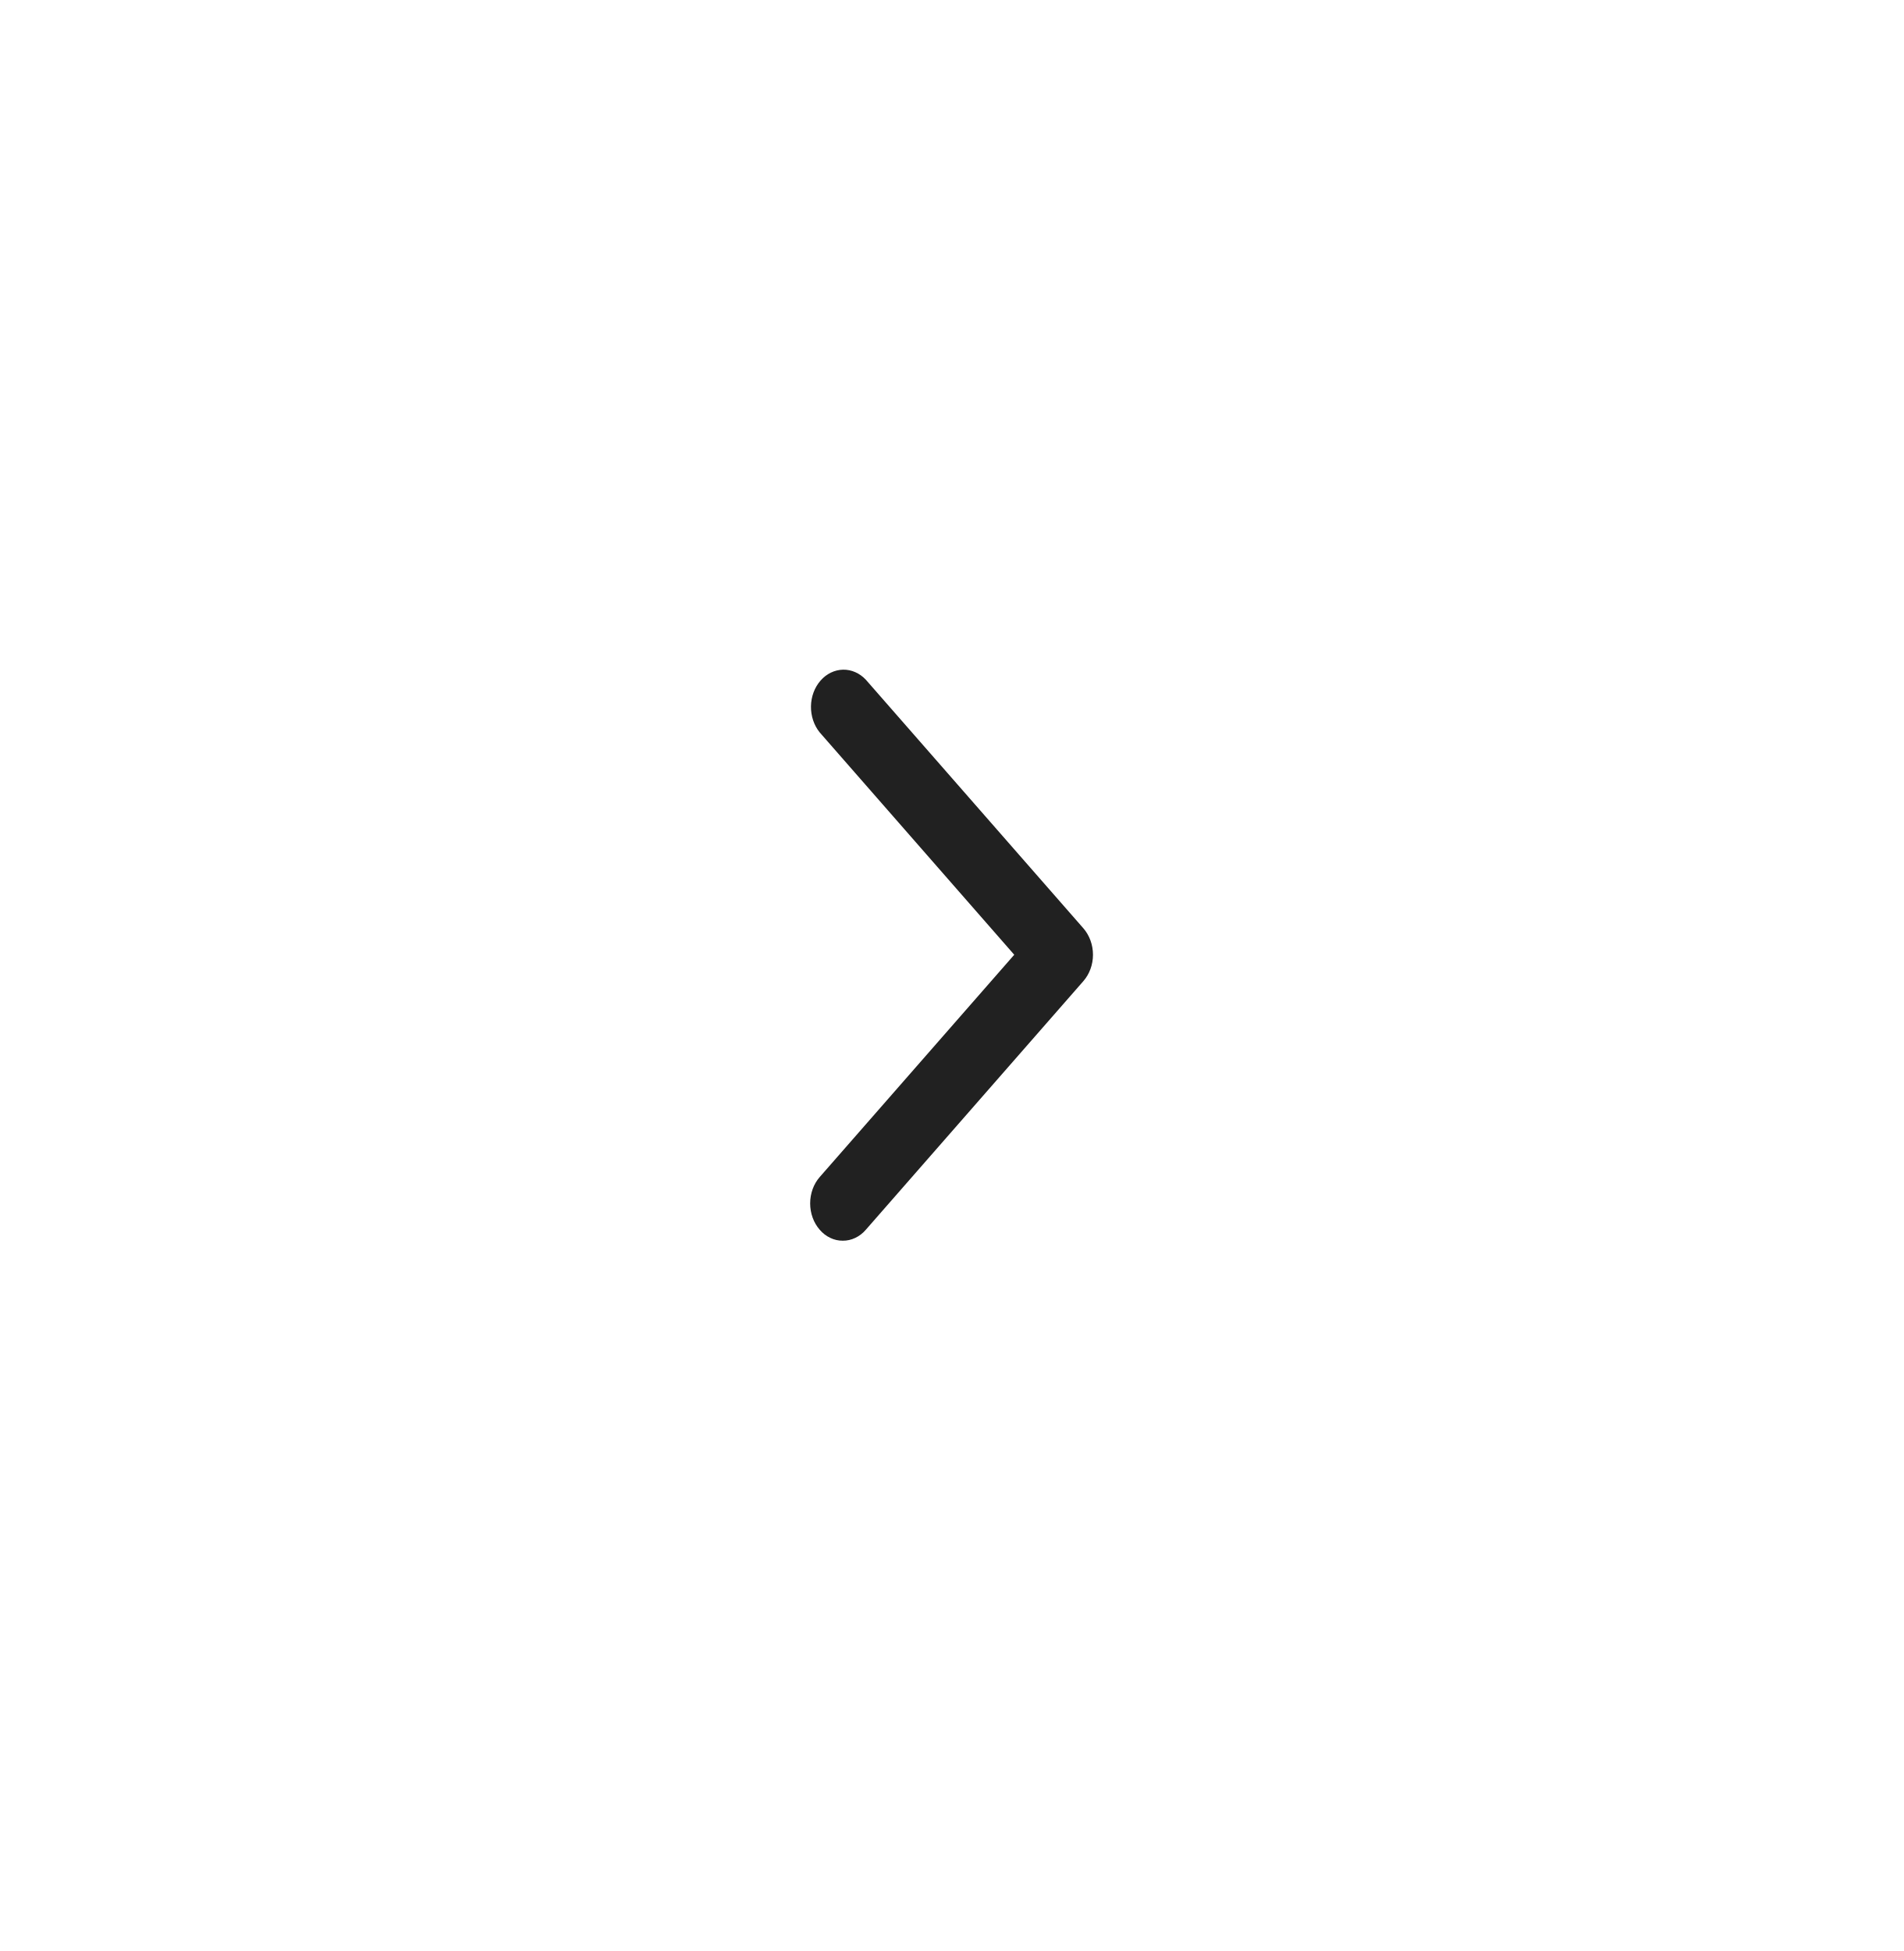
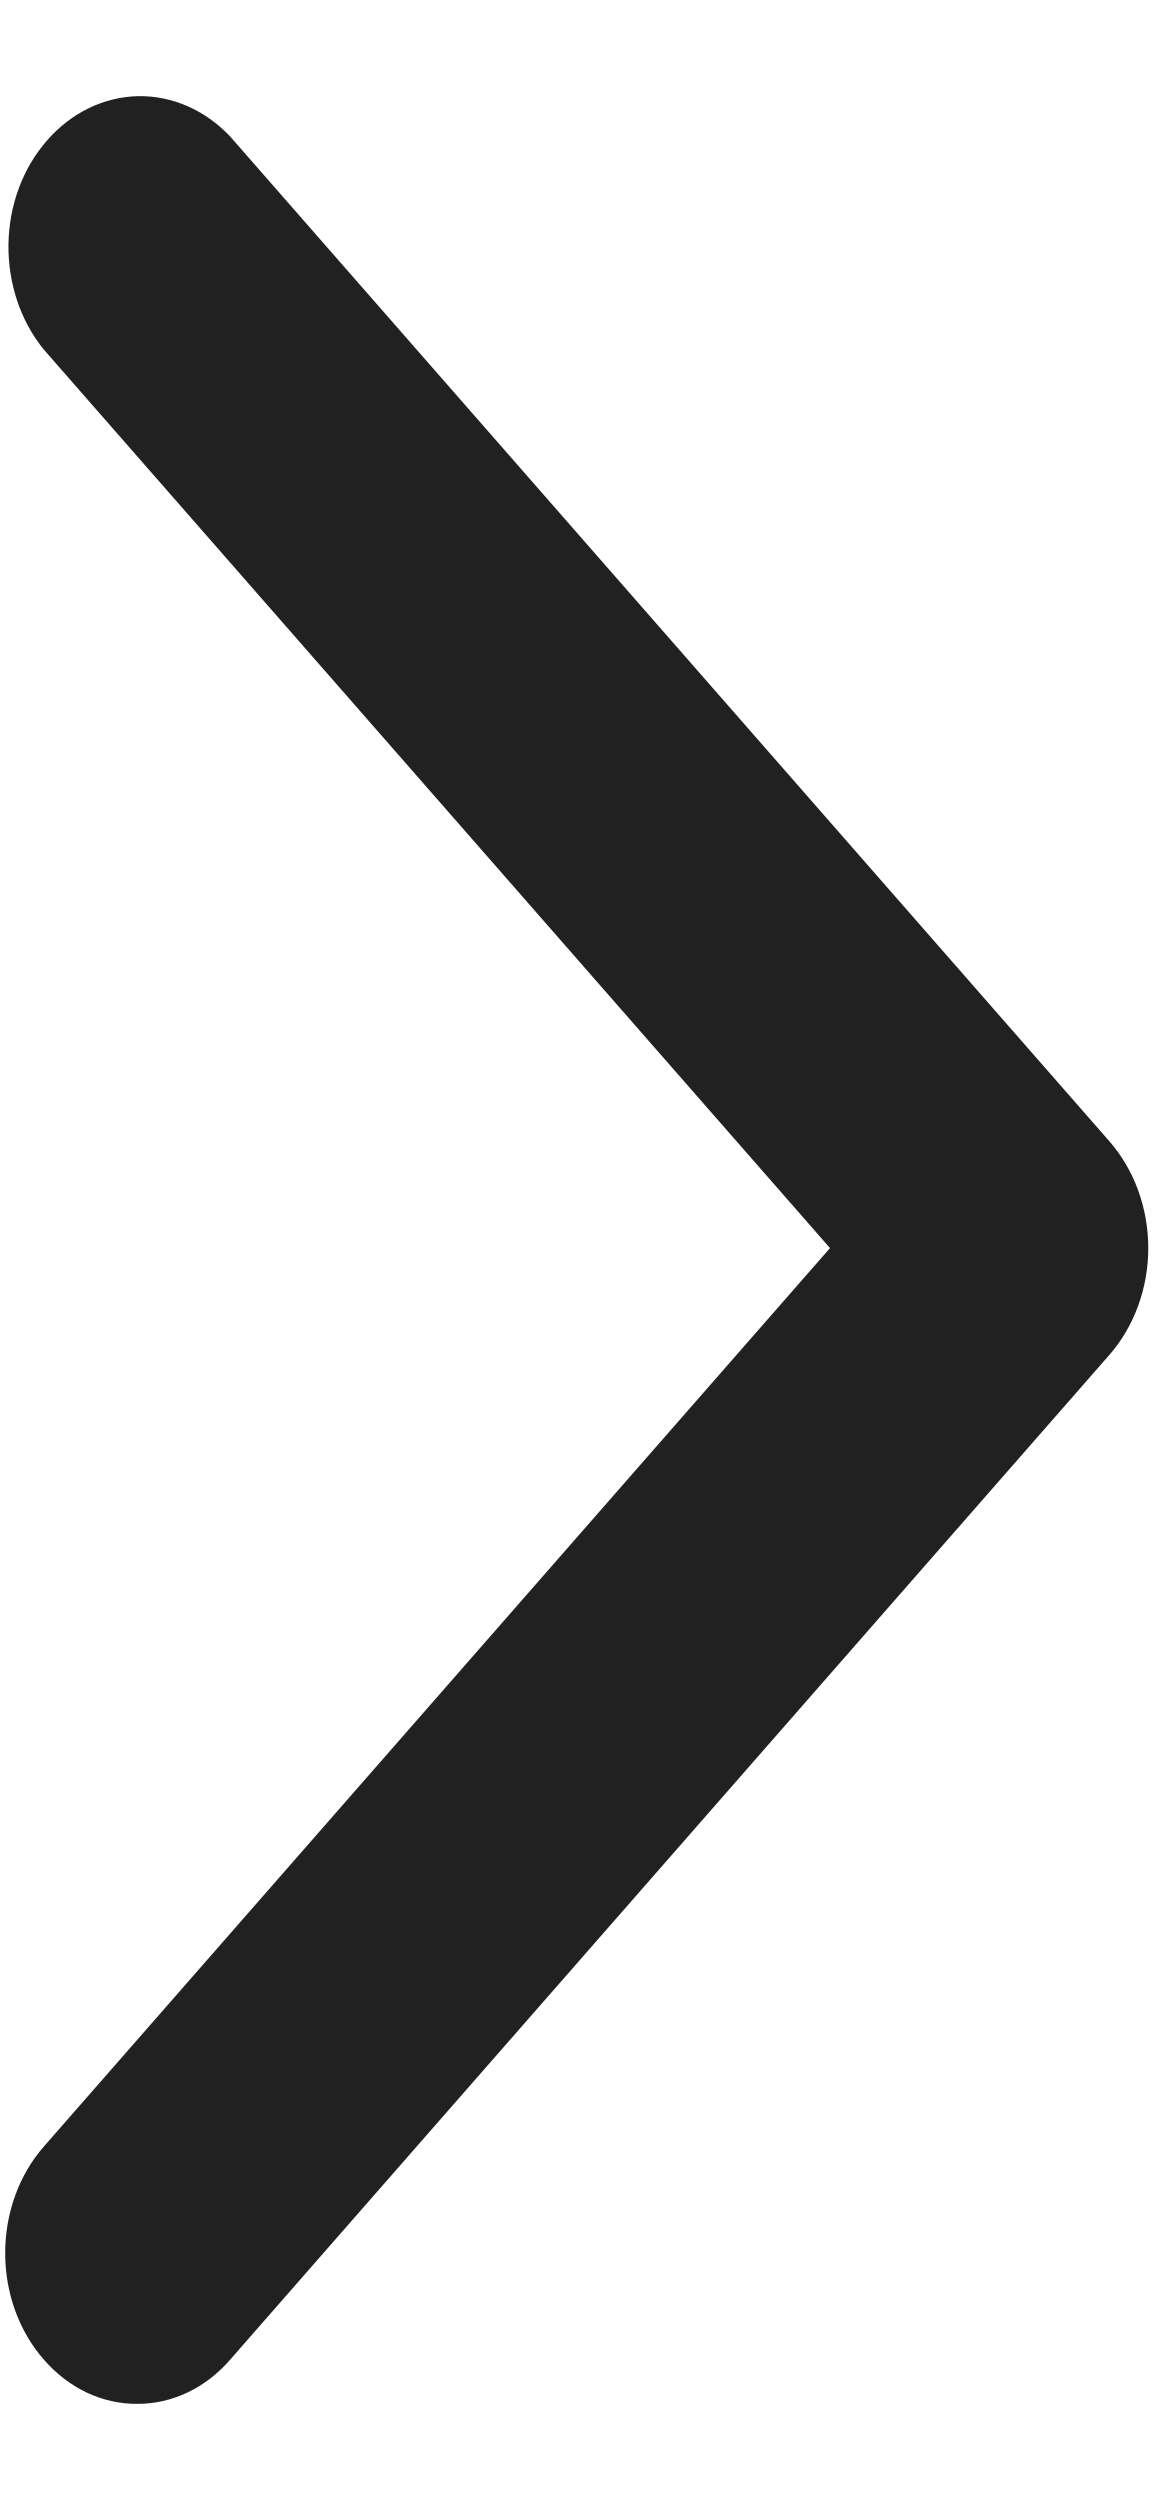
- <svg xmlns="http://www.w3.org/2000/svg" width="40" height="41" viewBox="0 0 40 41" fill="none">
-   <path d="M17.713 26.073C17.622 26.074 17.533 26.054 17.45 26.014C17.367 25.975 17.291 25.917 17.228 25.843C17.099 25.696 17.027 25.497 17.027 25.289C17.027 25.082 17.099 24.882 17.228 24.735L21.316 20.064L17.228 15.392C17.107 15.243 17.041 15.046 17.044 14.843C17.047 14.64 17.119 14.447 17.245 14.303C17.37 14.159 17.54 14.077 17.718 14.073C17.895 14.07 18.067 14.145 18.197 14.284L22.77 19.509C22.898 19.657 22.971 19.856 22.971 20.064C22.971 20.271 22.898 20.47 22.77 20.617L18.197 25.843C18.134 25.917 18.058 25.975 17.975 26.014C17.892 26.054 17.803 26.074 17.713 26.073Z" fill="#212121" />
+ <svg xmlns="http://www.w3.org/2000/svg" width="6" height="13" viewBox="0 0 6 13" fill="none">
+   <path d="M0.713 12.5C0.623 12.501 0.533 12.48 0.45 12.441C0.367 12.401 0.291 12.343 0.228 12.27C0.099 12.123 0.027 11.924 0.027 11.716C0.027 11.508 0.099 11.309 0.228 11.162L4.316 6.49L0.228 1.818C0.107 1.67 0.041 1.473 0.044 1.27C0.047 1.067 0.119 0.873 0.245 0.73C0.37 0.586 0.54 0.504 0.718 0.5C0.895 0.497 1.067 0.572 1.197 0.71L5.77 5.936C5.898 6.083 5.971 6.282 5.971 6.49C5.971 6.698 5.898 6.897 5.77 7.044L1.197 12.27C1.134 12.343 1.059 12.401 0.975 12.441C0.892 12.48 0.803 12.501 0.713 12.5Z" fill="#212121" />
</svg>
